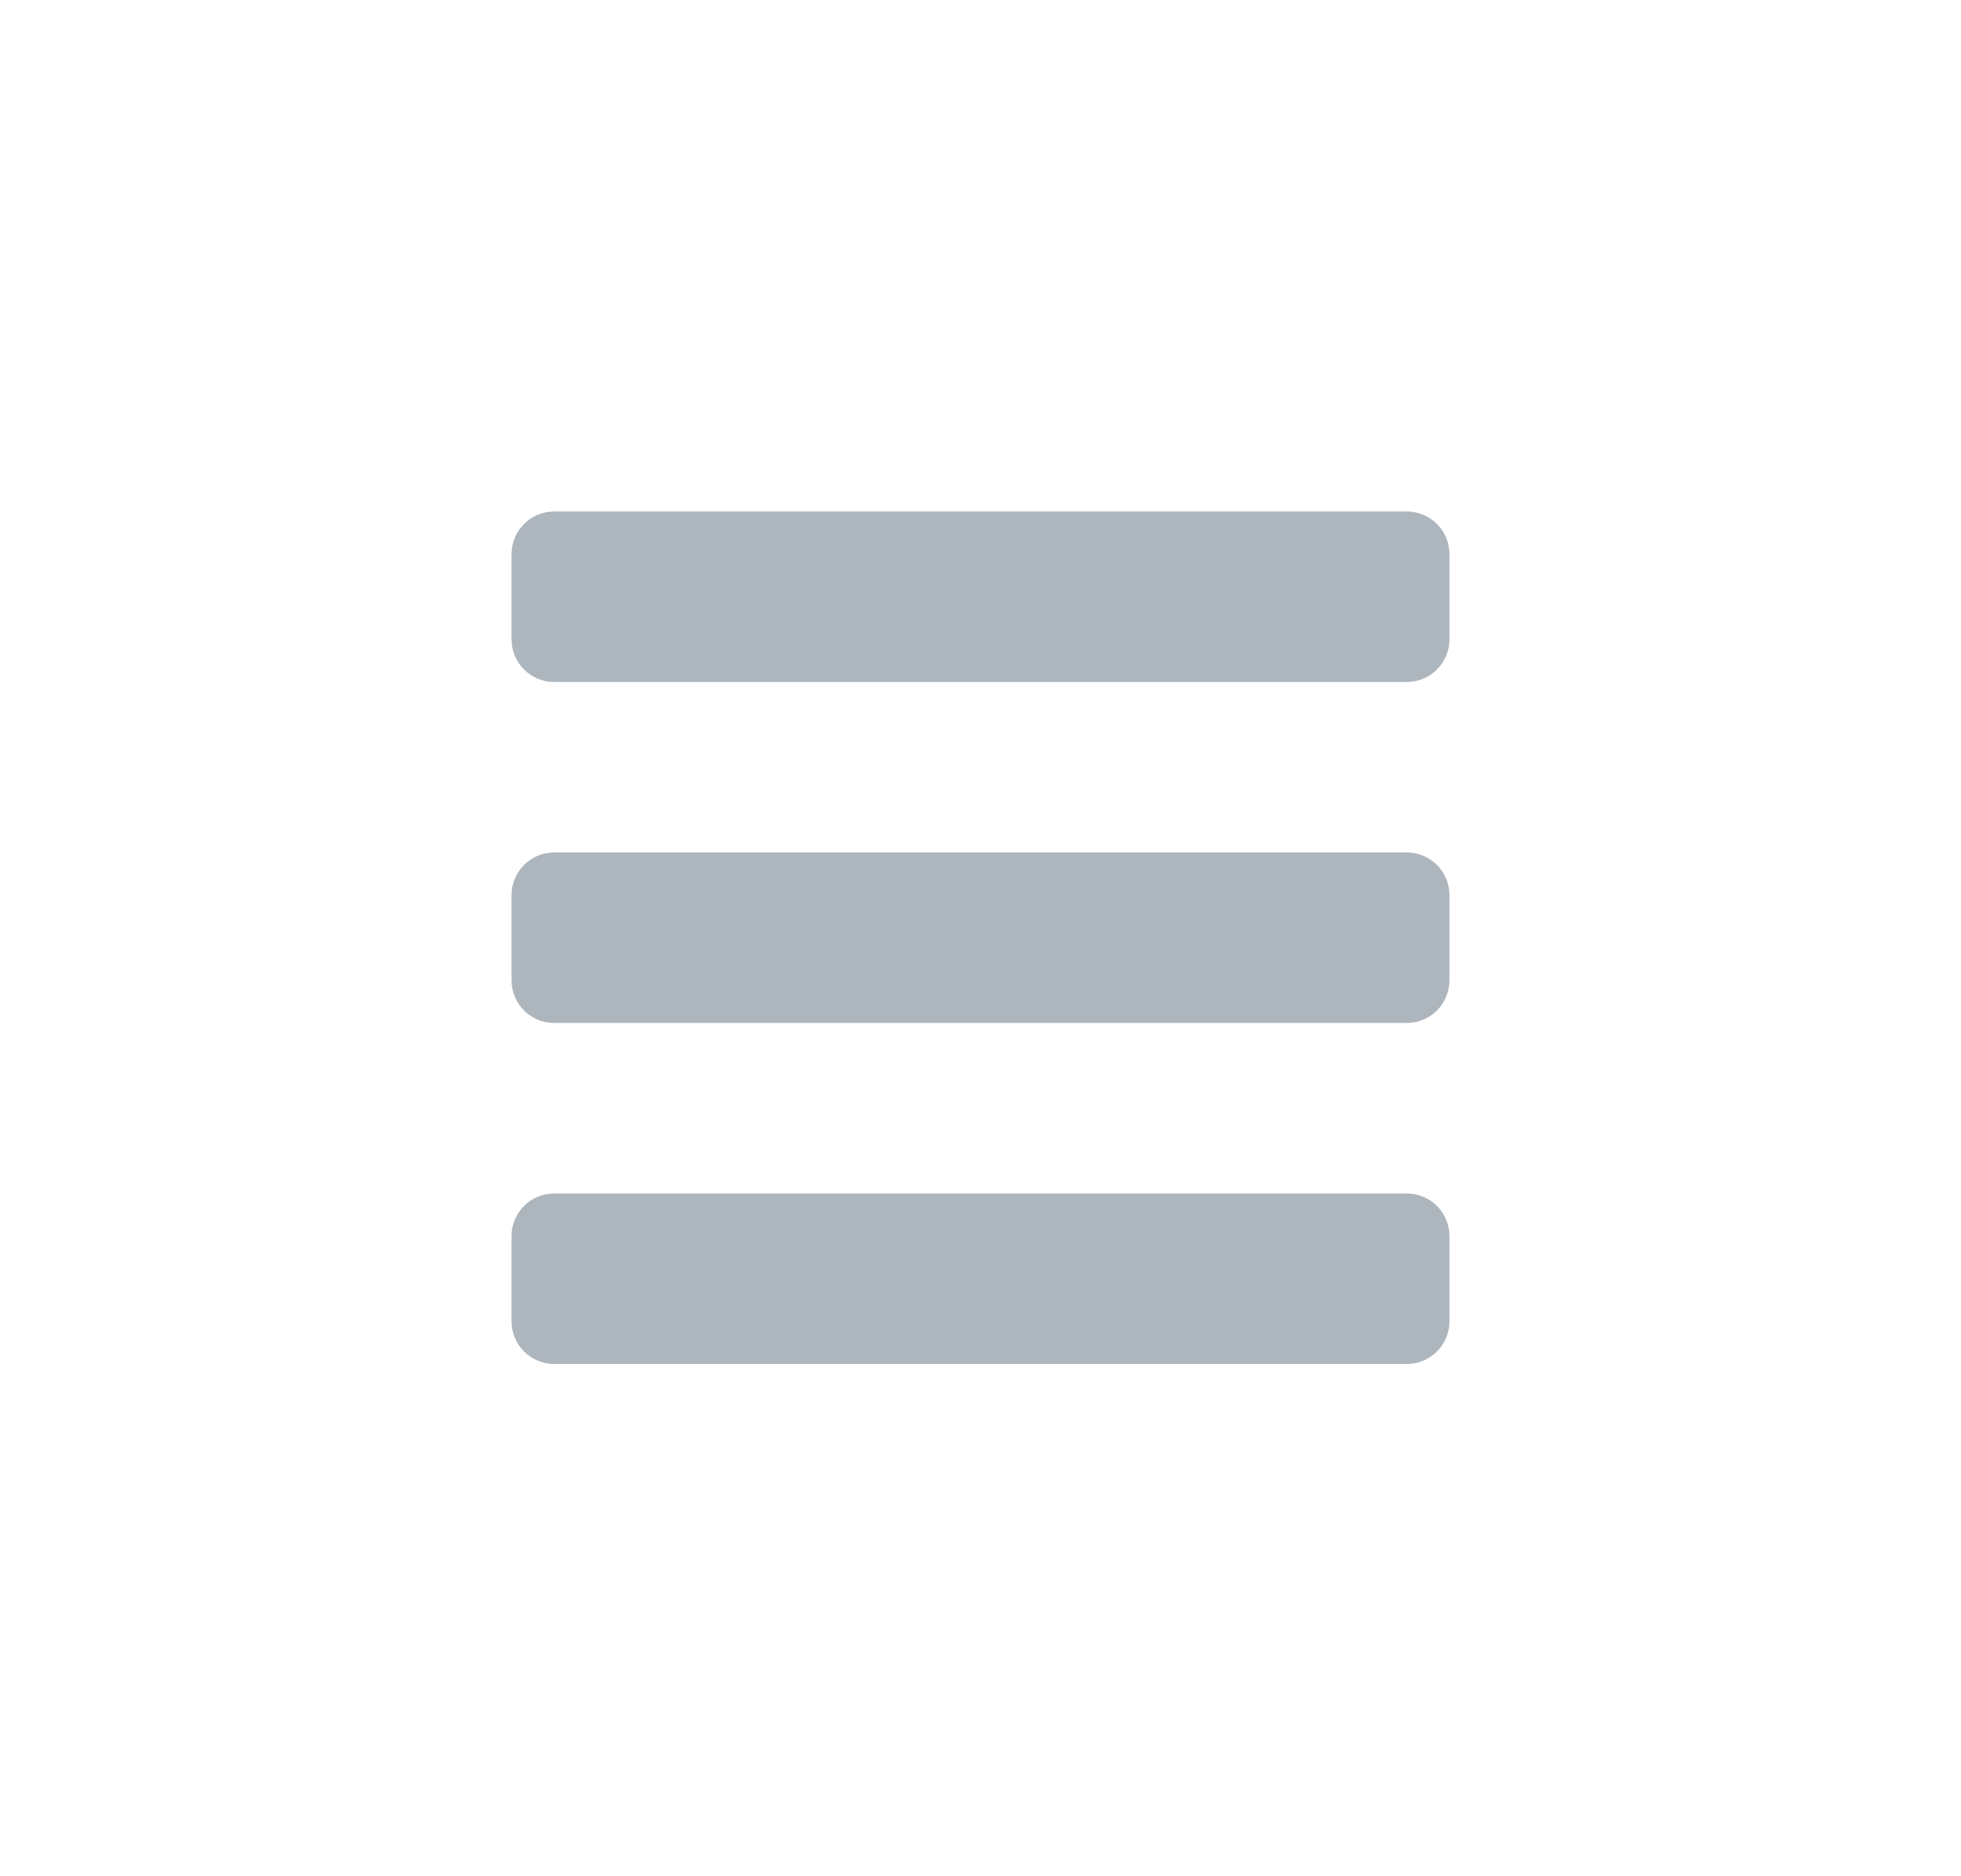
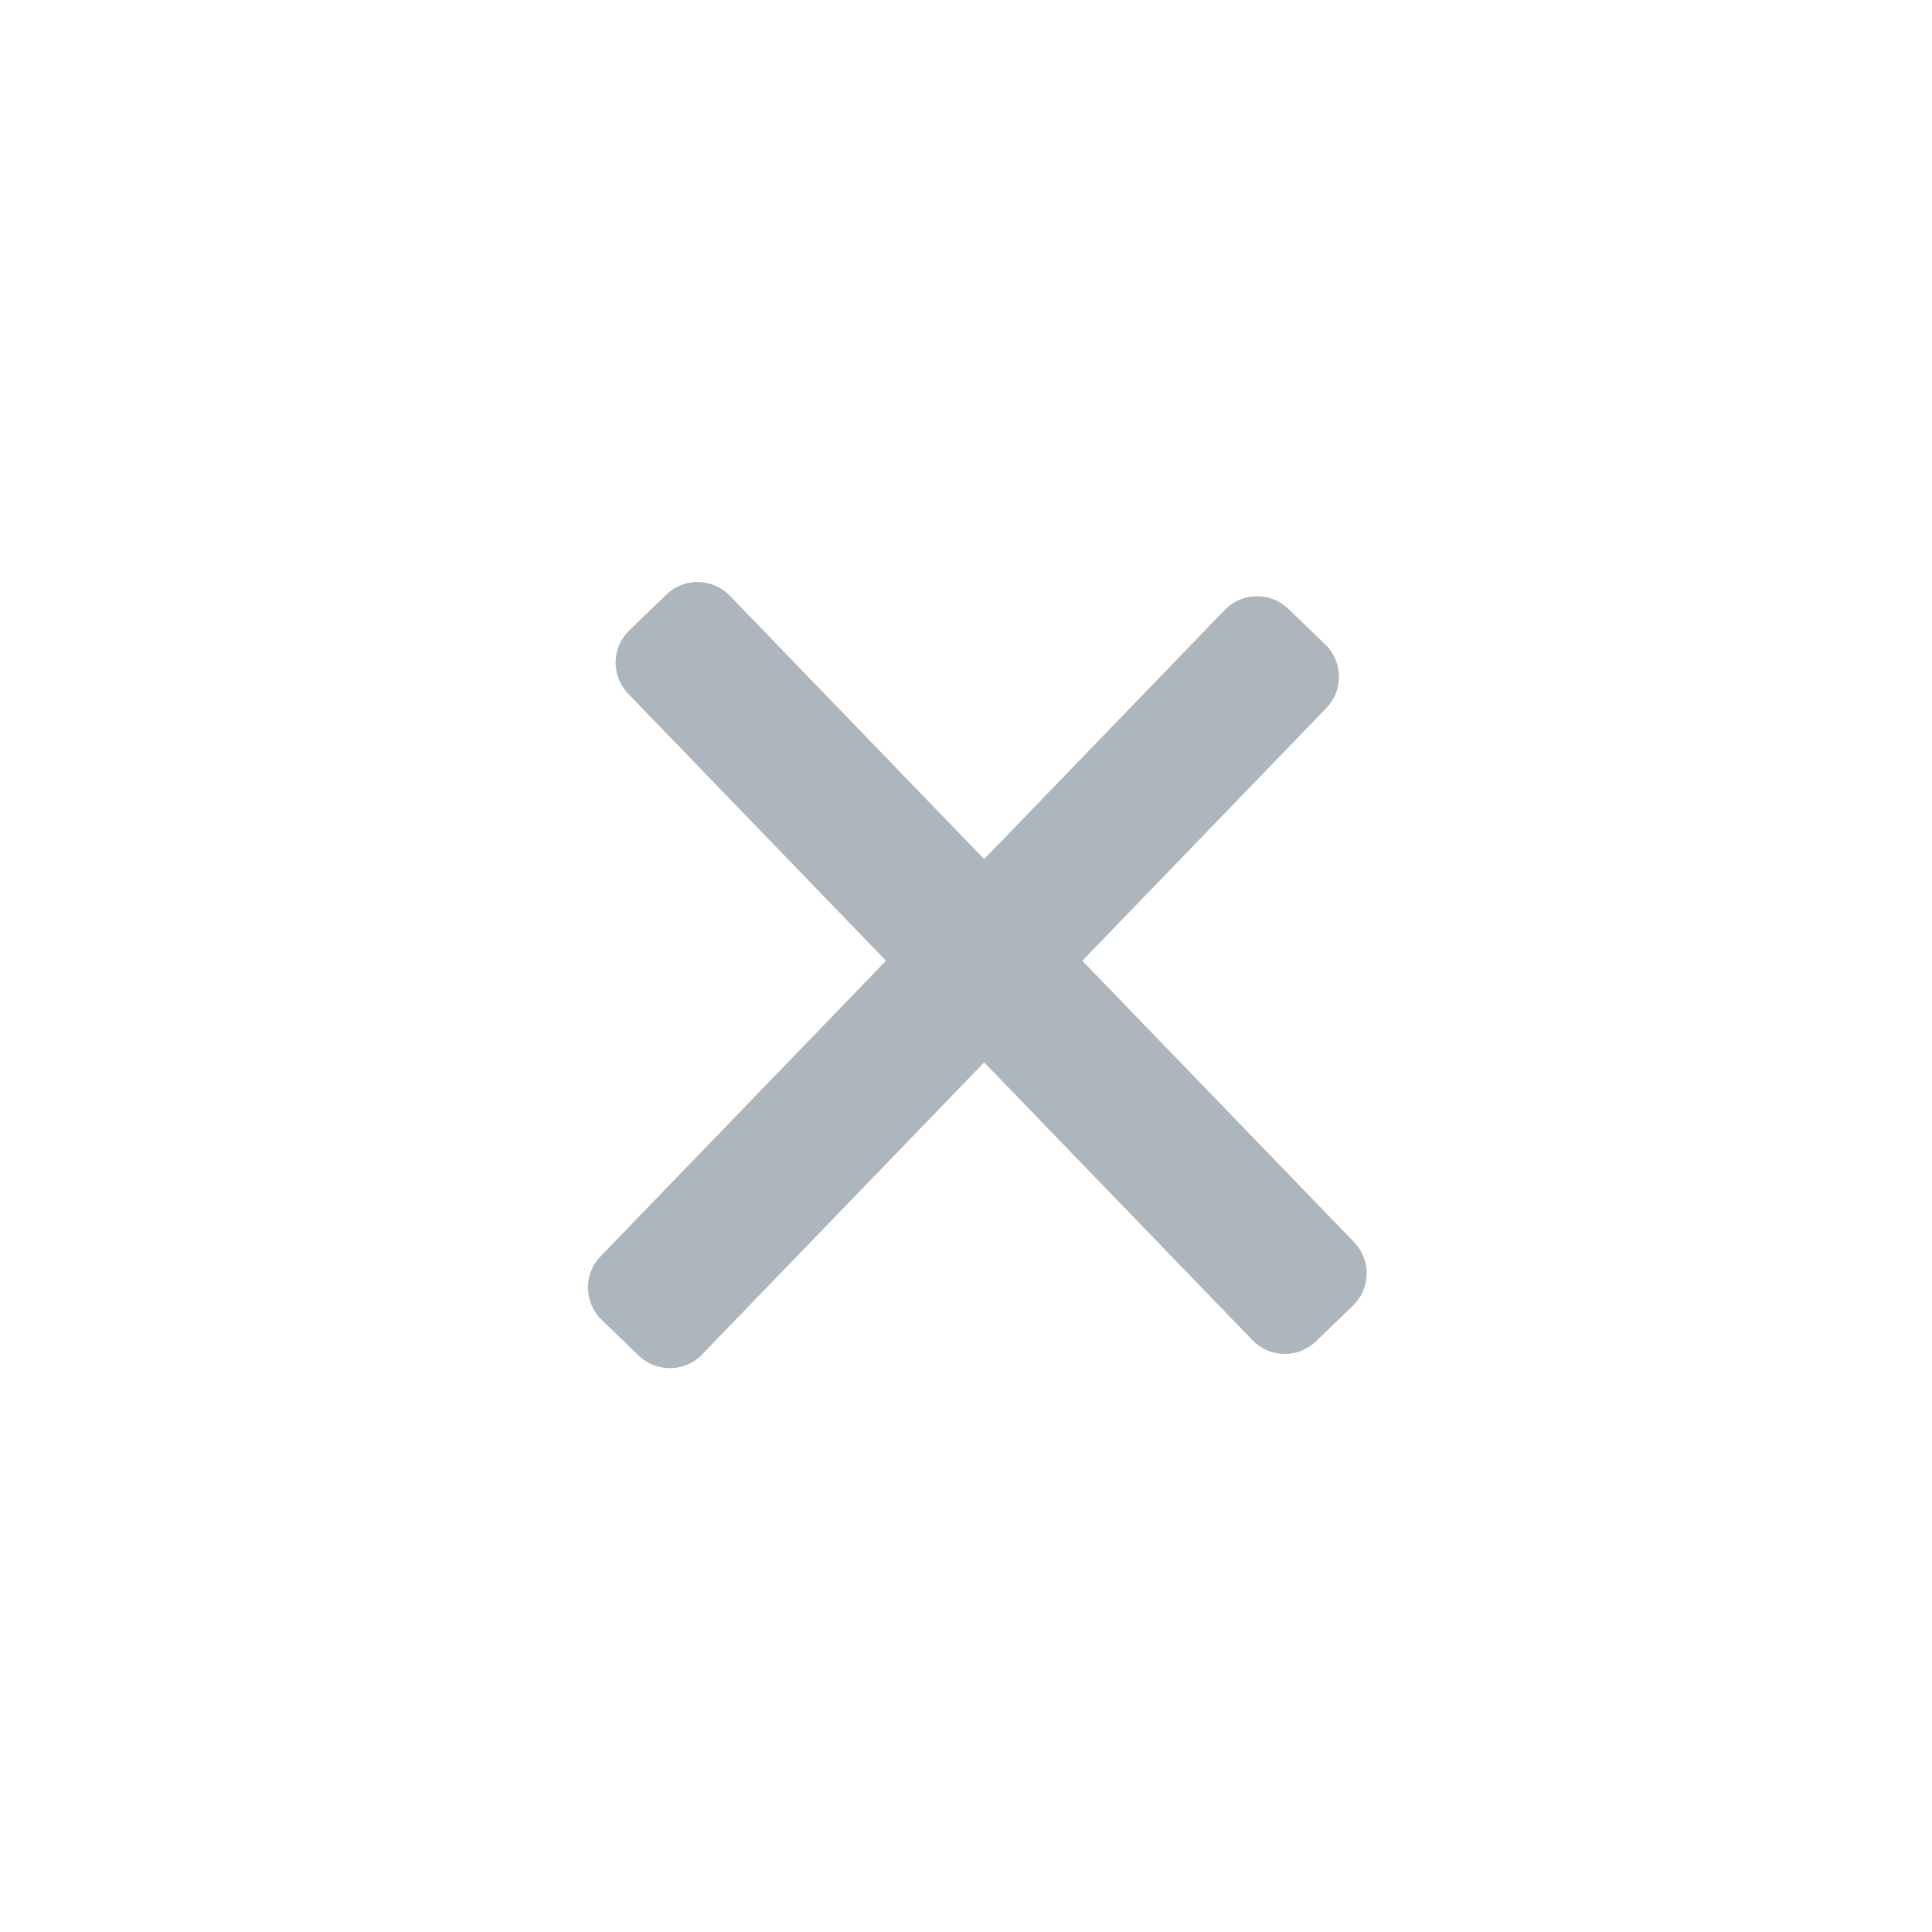
- <svg xmlns="http://www.w3.org/2000/svg" width="46" height="44" viewBox="0 0 46 44" fill="none">
-   <rect x="12" y="12" width="22" height="4" rx="1" fill="#ADB5BD" />
-   <rect x="12" y="20" width="22" height="4" rx="1" fill="#ADB5BD" />
-   <rect x="12" y="28" width="22" height="4" rx="1" fill="#ADB5BD" />
+ <svg xmlns="http://www.w3.org/2000/svg" width="43" height="43" viewBox="0 0 43 43" fill="none">
+   <rect x="15.549" y="12.54" width="22" height="3.143" rx="1" transform="rotate(46 15.5494 12.5399)" fill="#ADB5BD" />
+   <rect x="12.672" y="28.681" width="22" height="3.143" rx="1" transform="rotate(-46 12.6721 28.6814)" fill="#ADB5BD" />
</svg>
